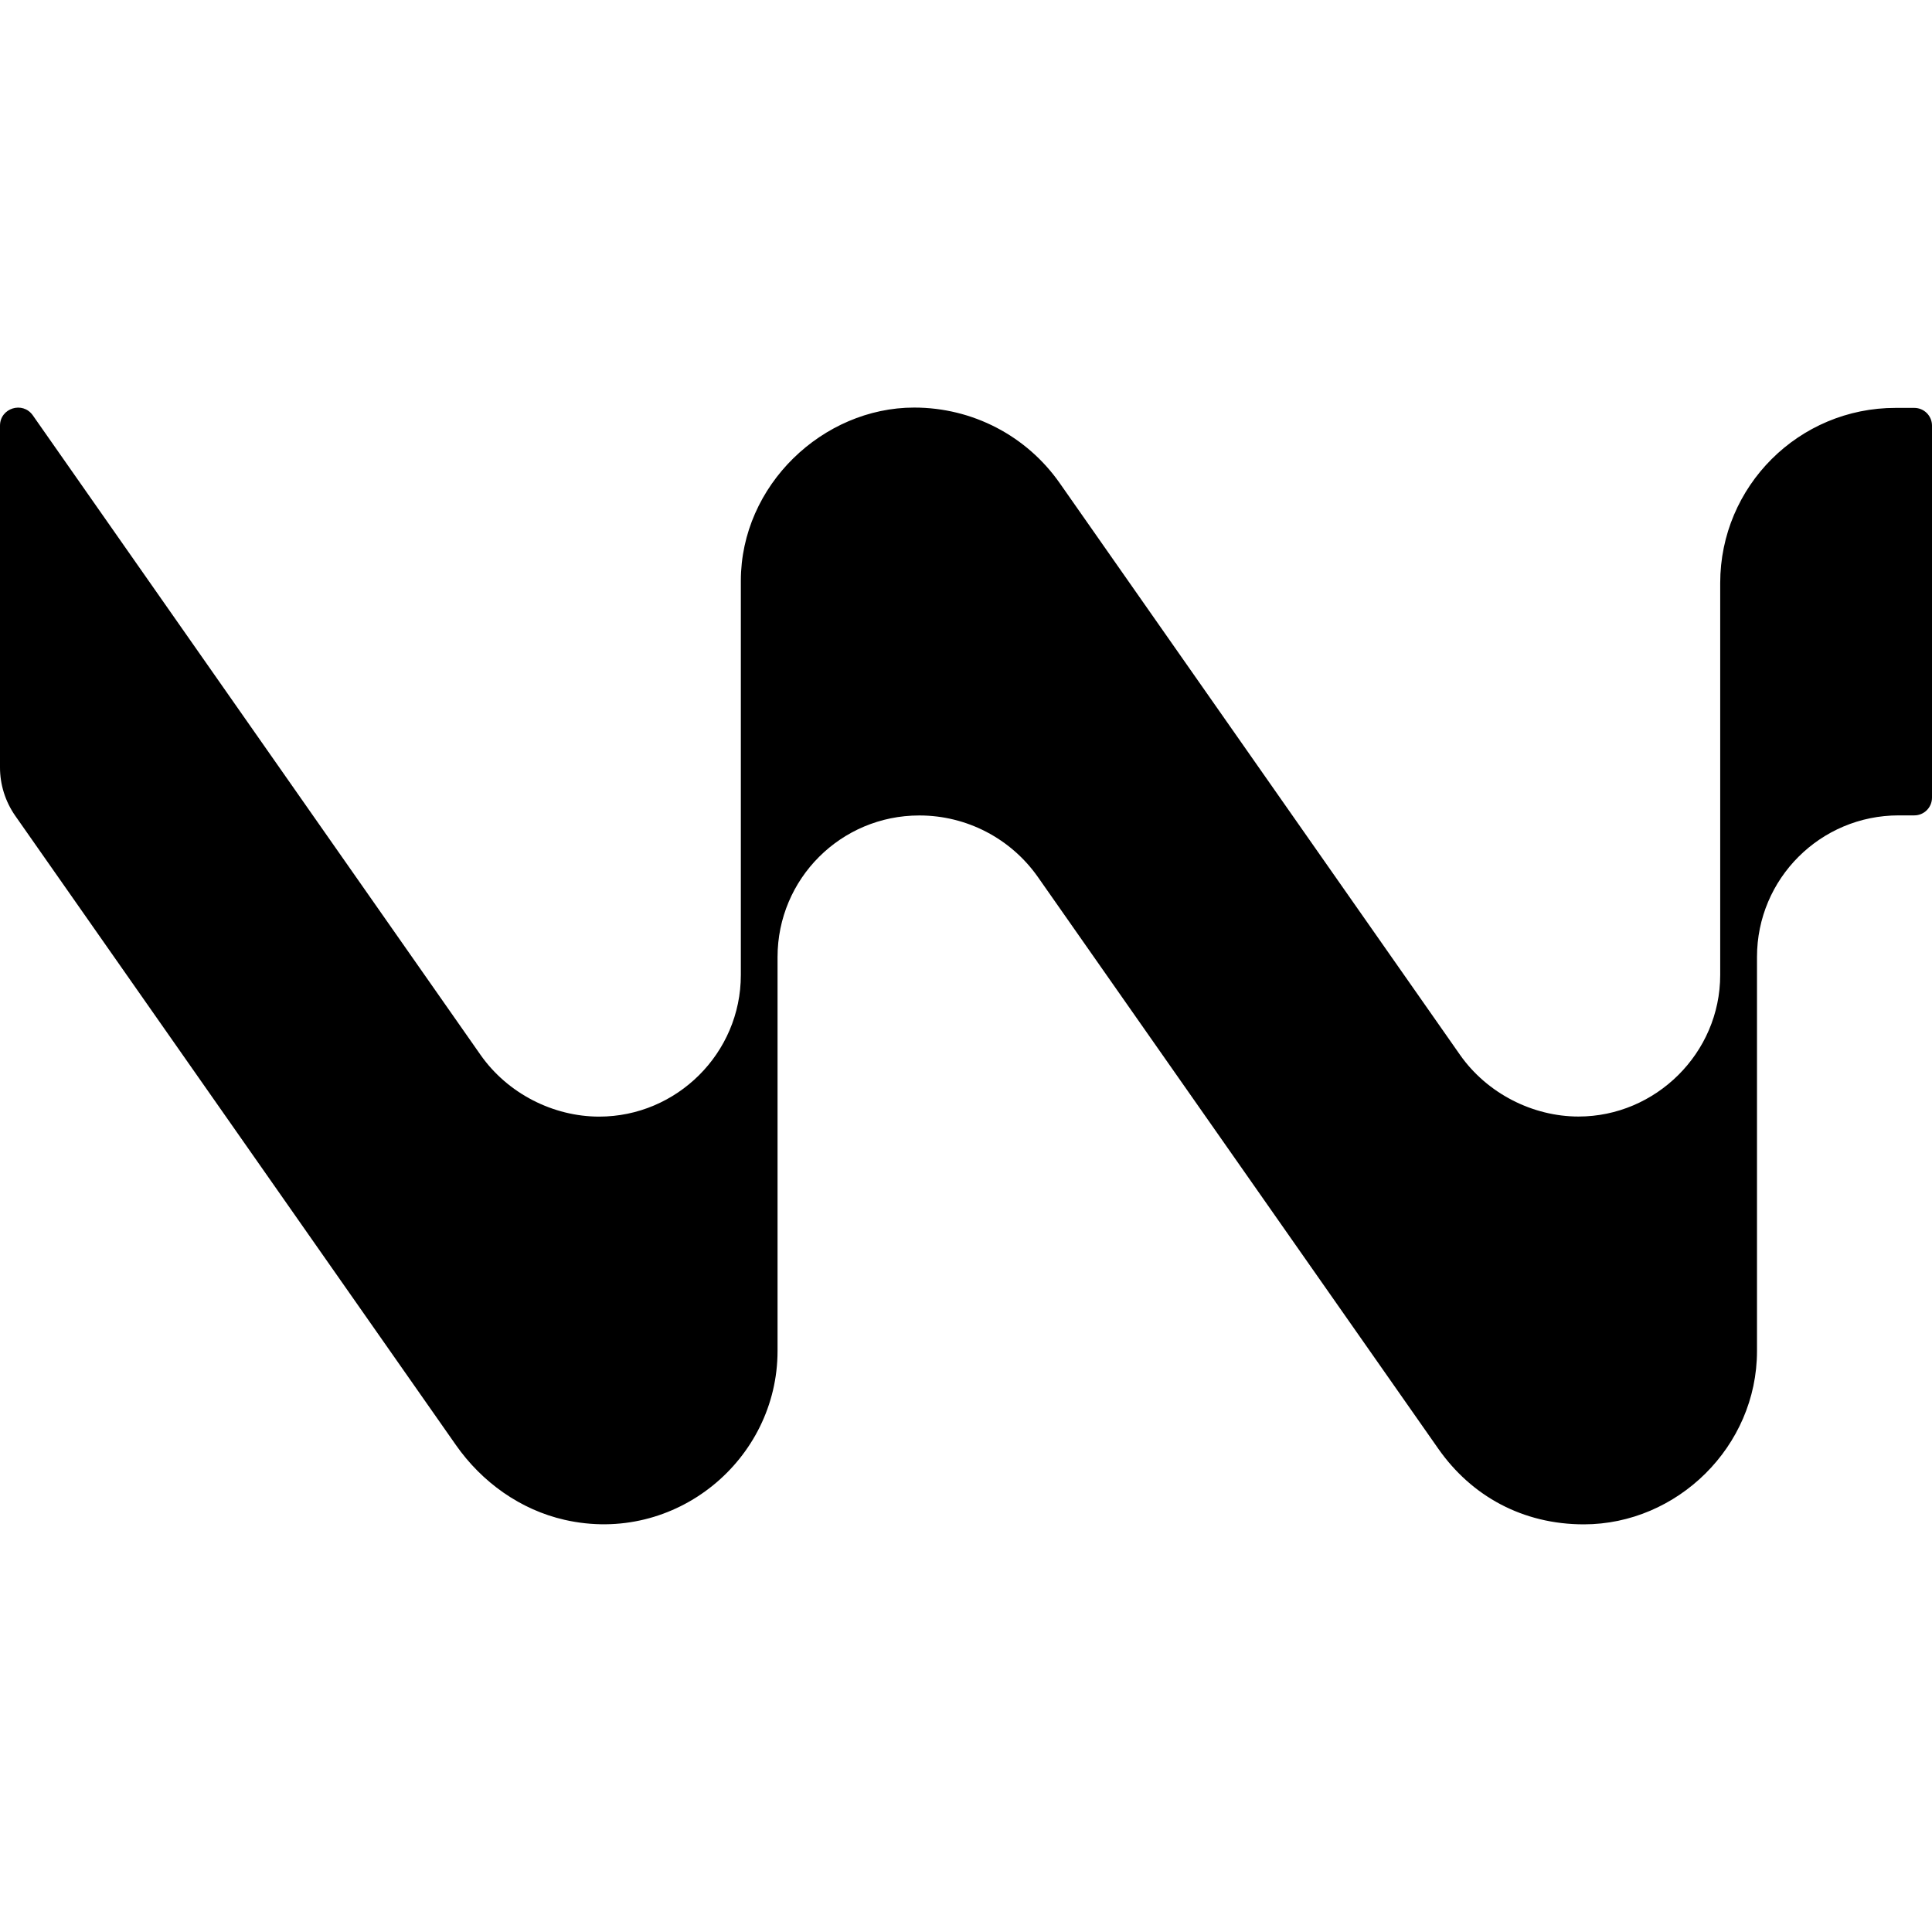
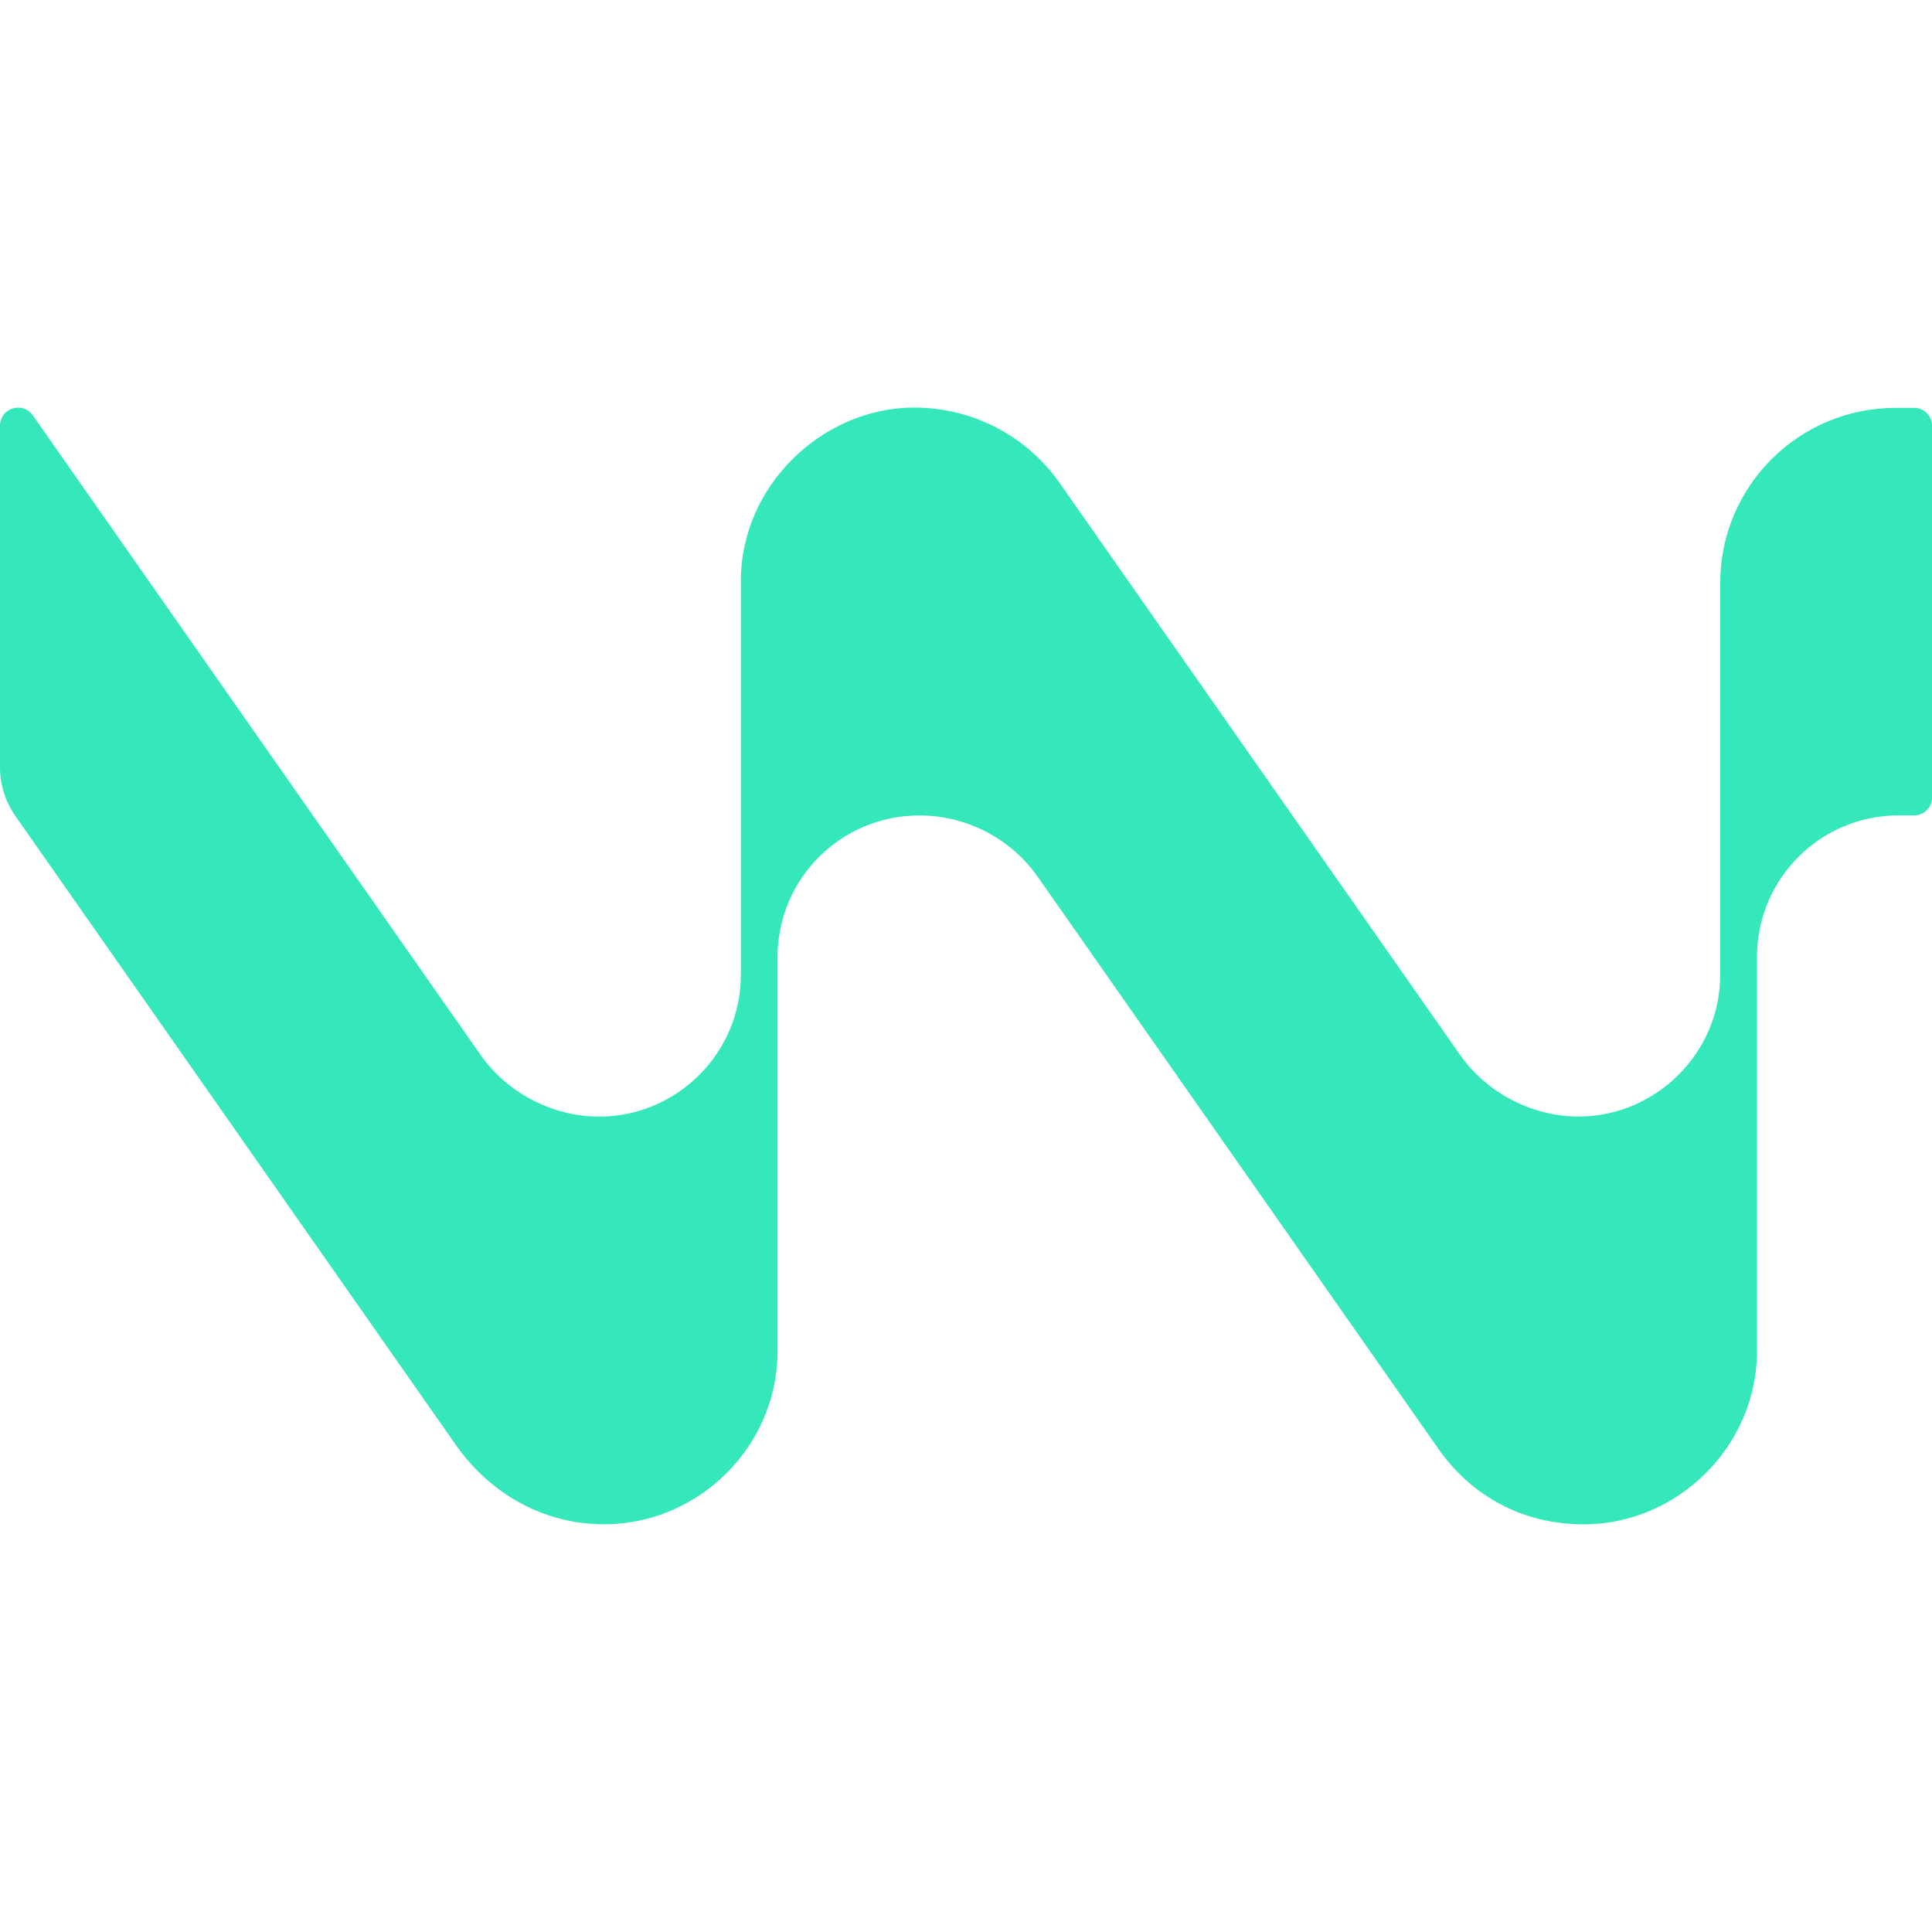
- <svg xmlns="http://www.w3.org/2000/svg" viewBox="0 0 24 24" fill="currentColor">
+ <svg xmlns="http://www.w3.org/2000/svg" viewBox="0 0 24 24" fill="#34E8BB">
  <path d="M23.55 5.067c-1.204-.002-2.181.973-2.181 2.176v4.868c0 .972-.803 1.759-1.76 1.759-.568 0-1.135-.286-1.472-.766l-4.971-7.1c-.412-.59-1.084-.941-1.81-.941-1.133 0-2.153.964-2.153 2.153v4.896c0 .972-.797 1.759-1.76 1.759-.57 0-1.136-.286-1.473-.766L.408 5.16C.282 4.98 0 5.069 0 5.288v4.245c0 .215.066.423.188.599l5.475 7.818c.323.462.801.805 1.351.93 1.377.313 2.645-.747 2.645-2.098v-4.893c0-.972.787-1.759 1.76-1.759h.003a1.798 1.798 0 0 1 1.472.766l4.972 7.099c.413.591 1.05.941 1.809.941 1.159 0 2.151-.965 2.151-2.153v-4.895c0-.972.787-1.759 1.76-1.759h.194a.22.22 0 0 0 .22-.22v-4.622a.22.22 0 0 0-.22-.22Z" />
</svg>
